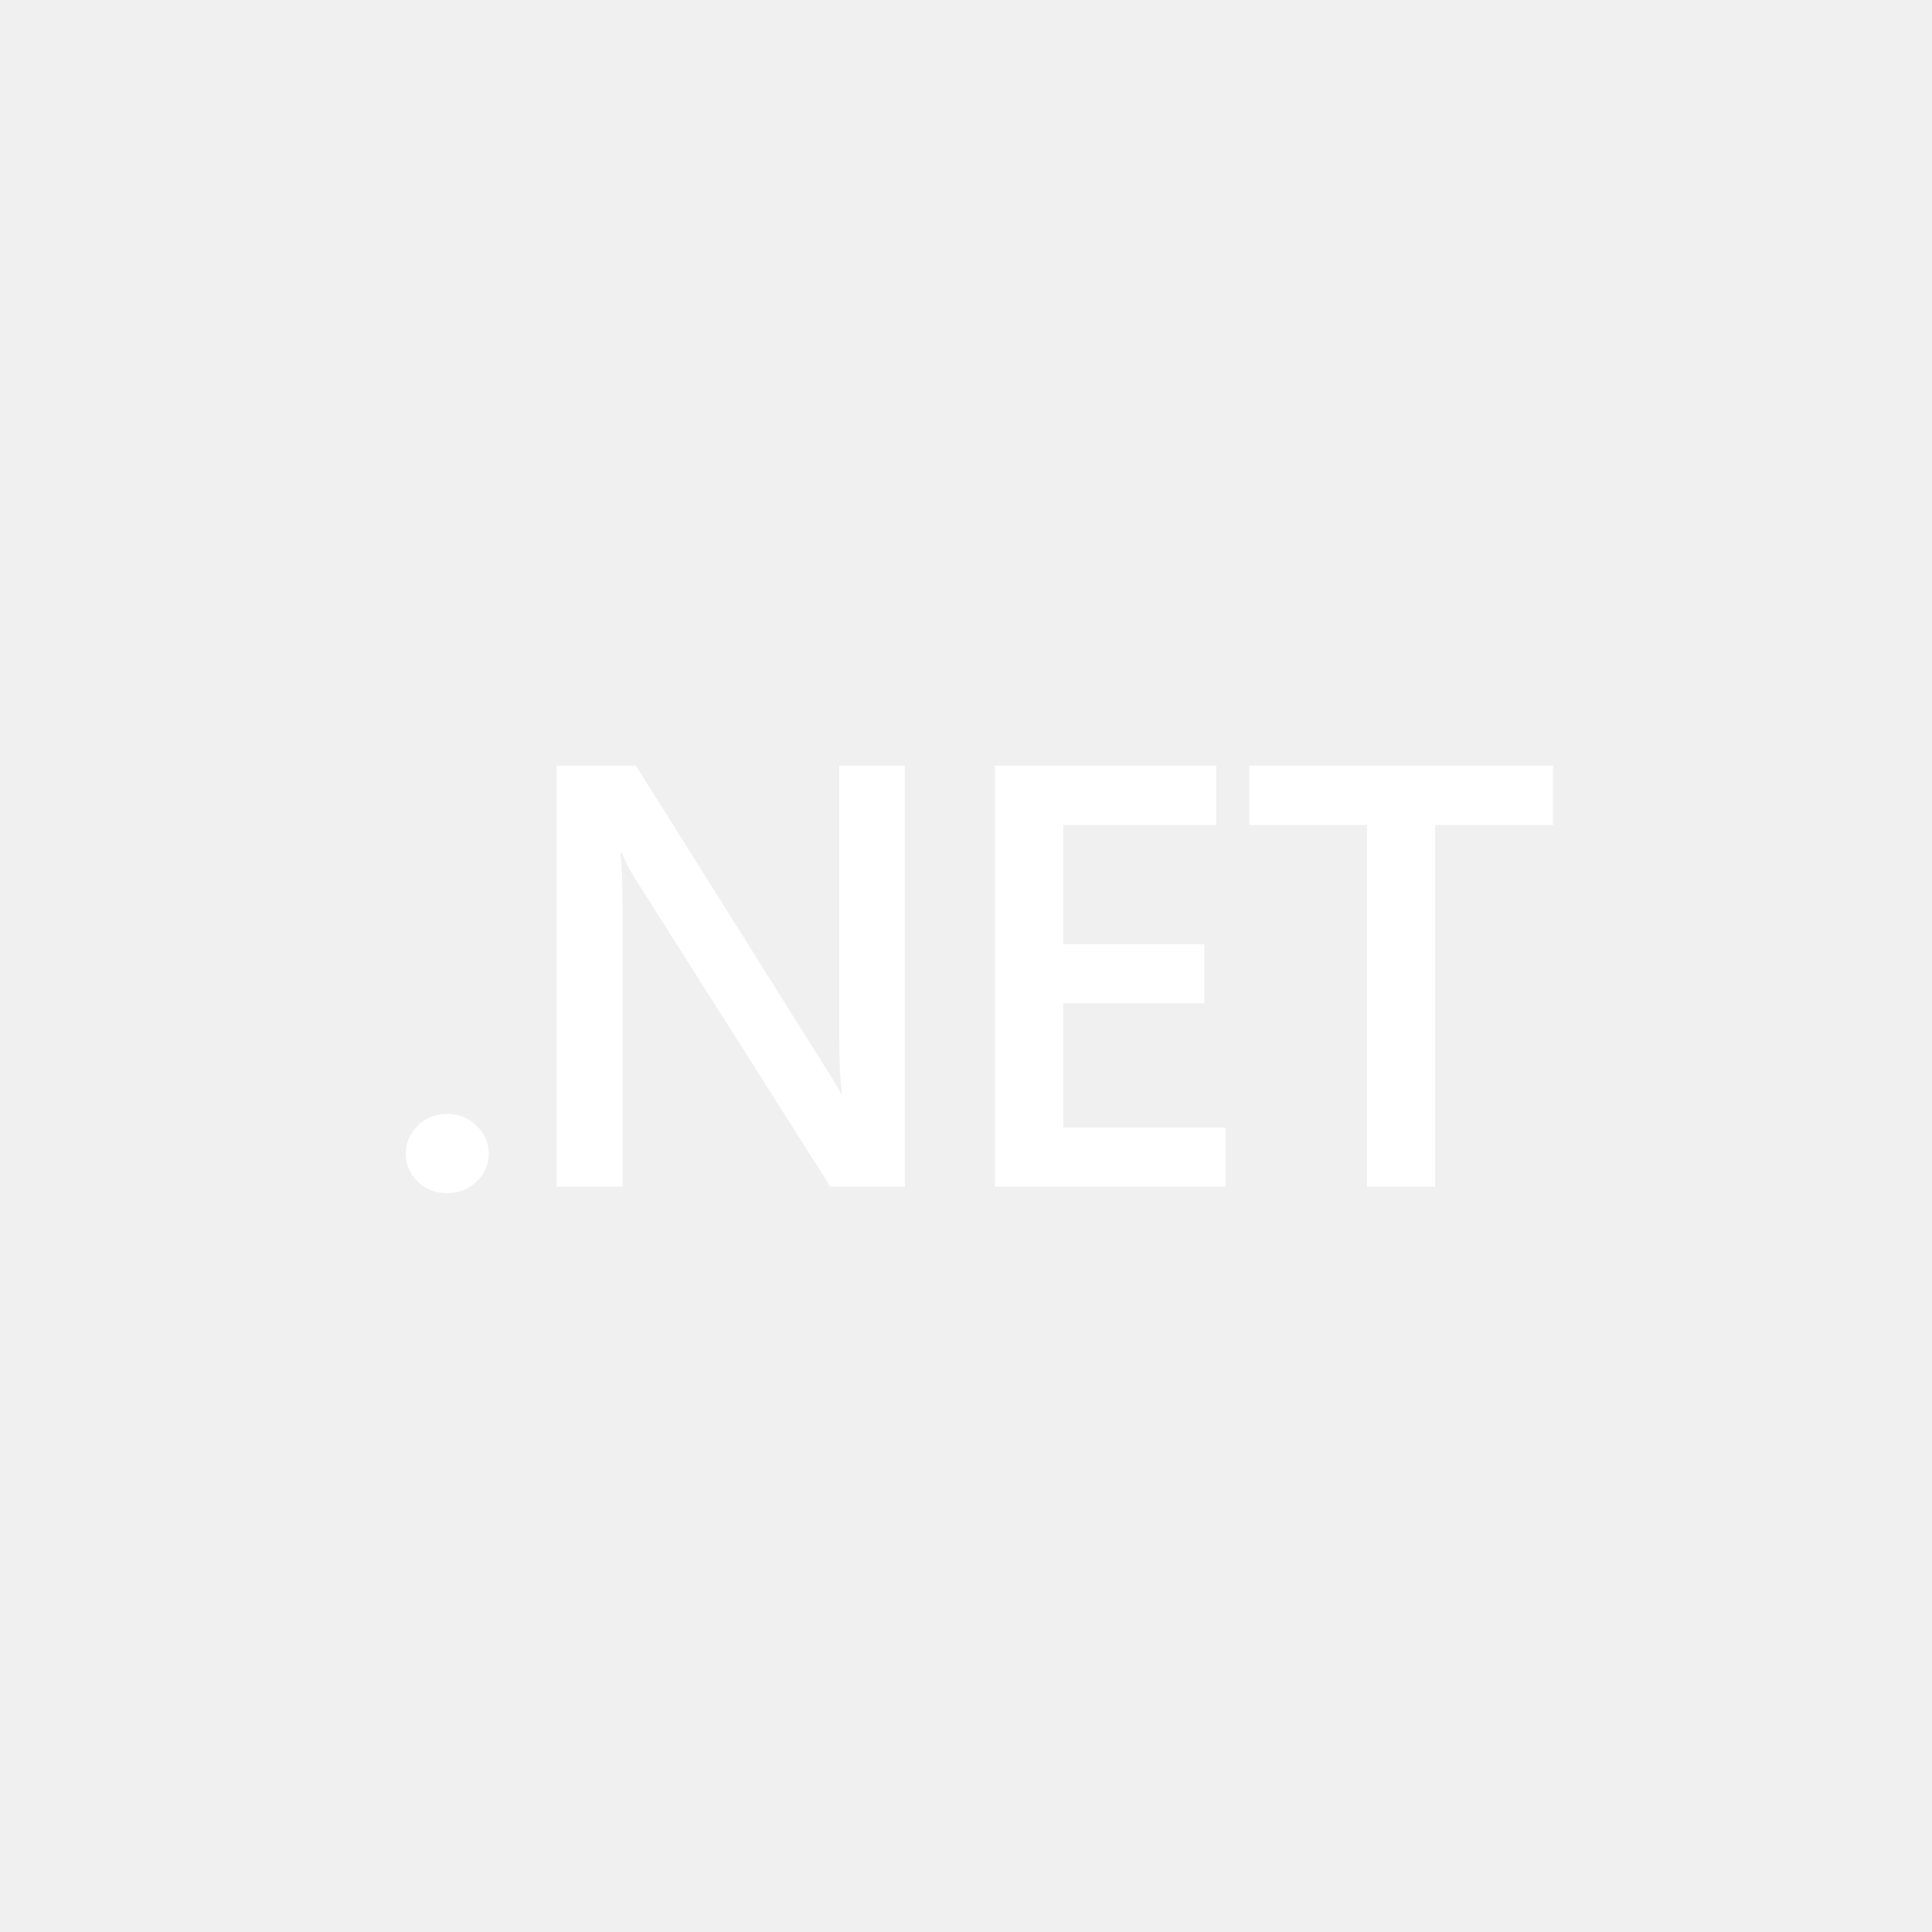
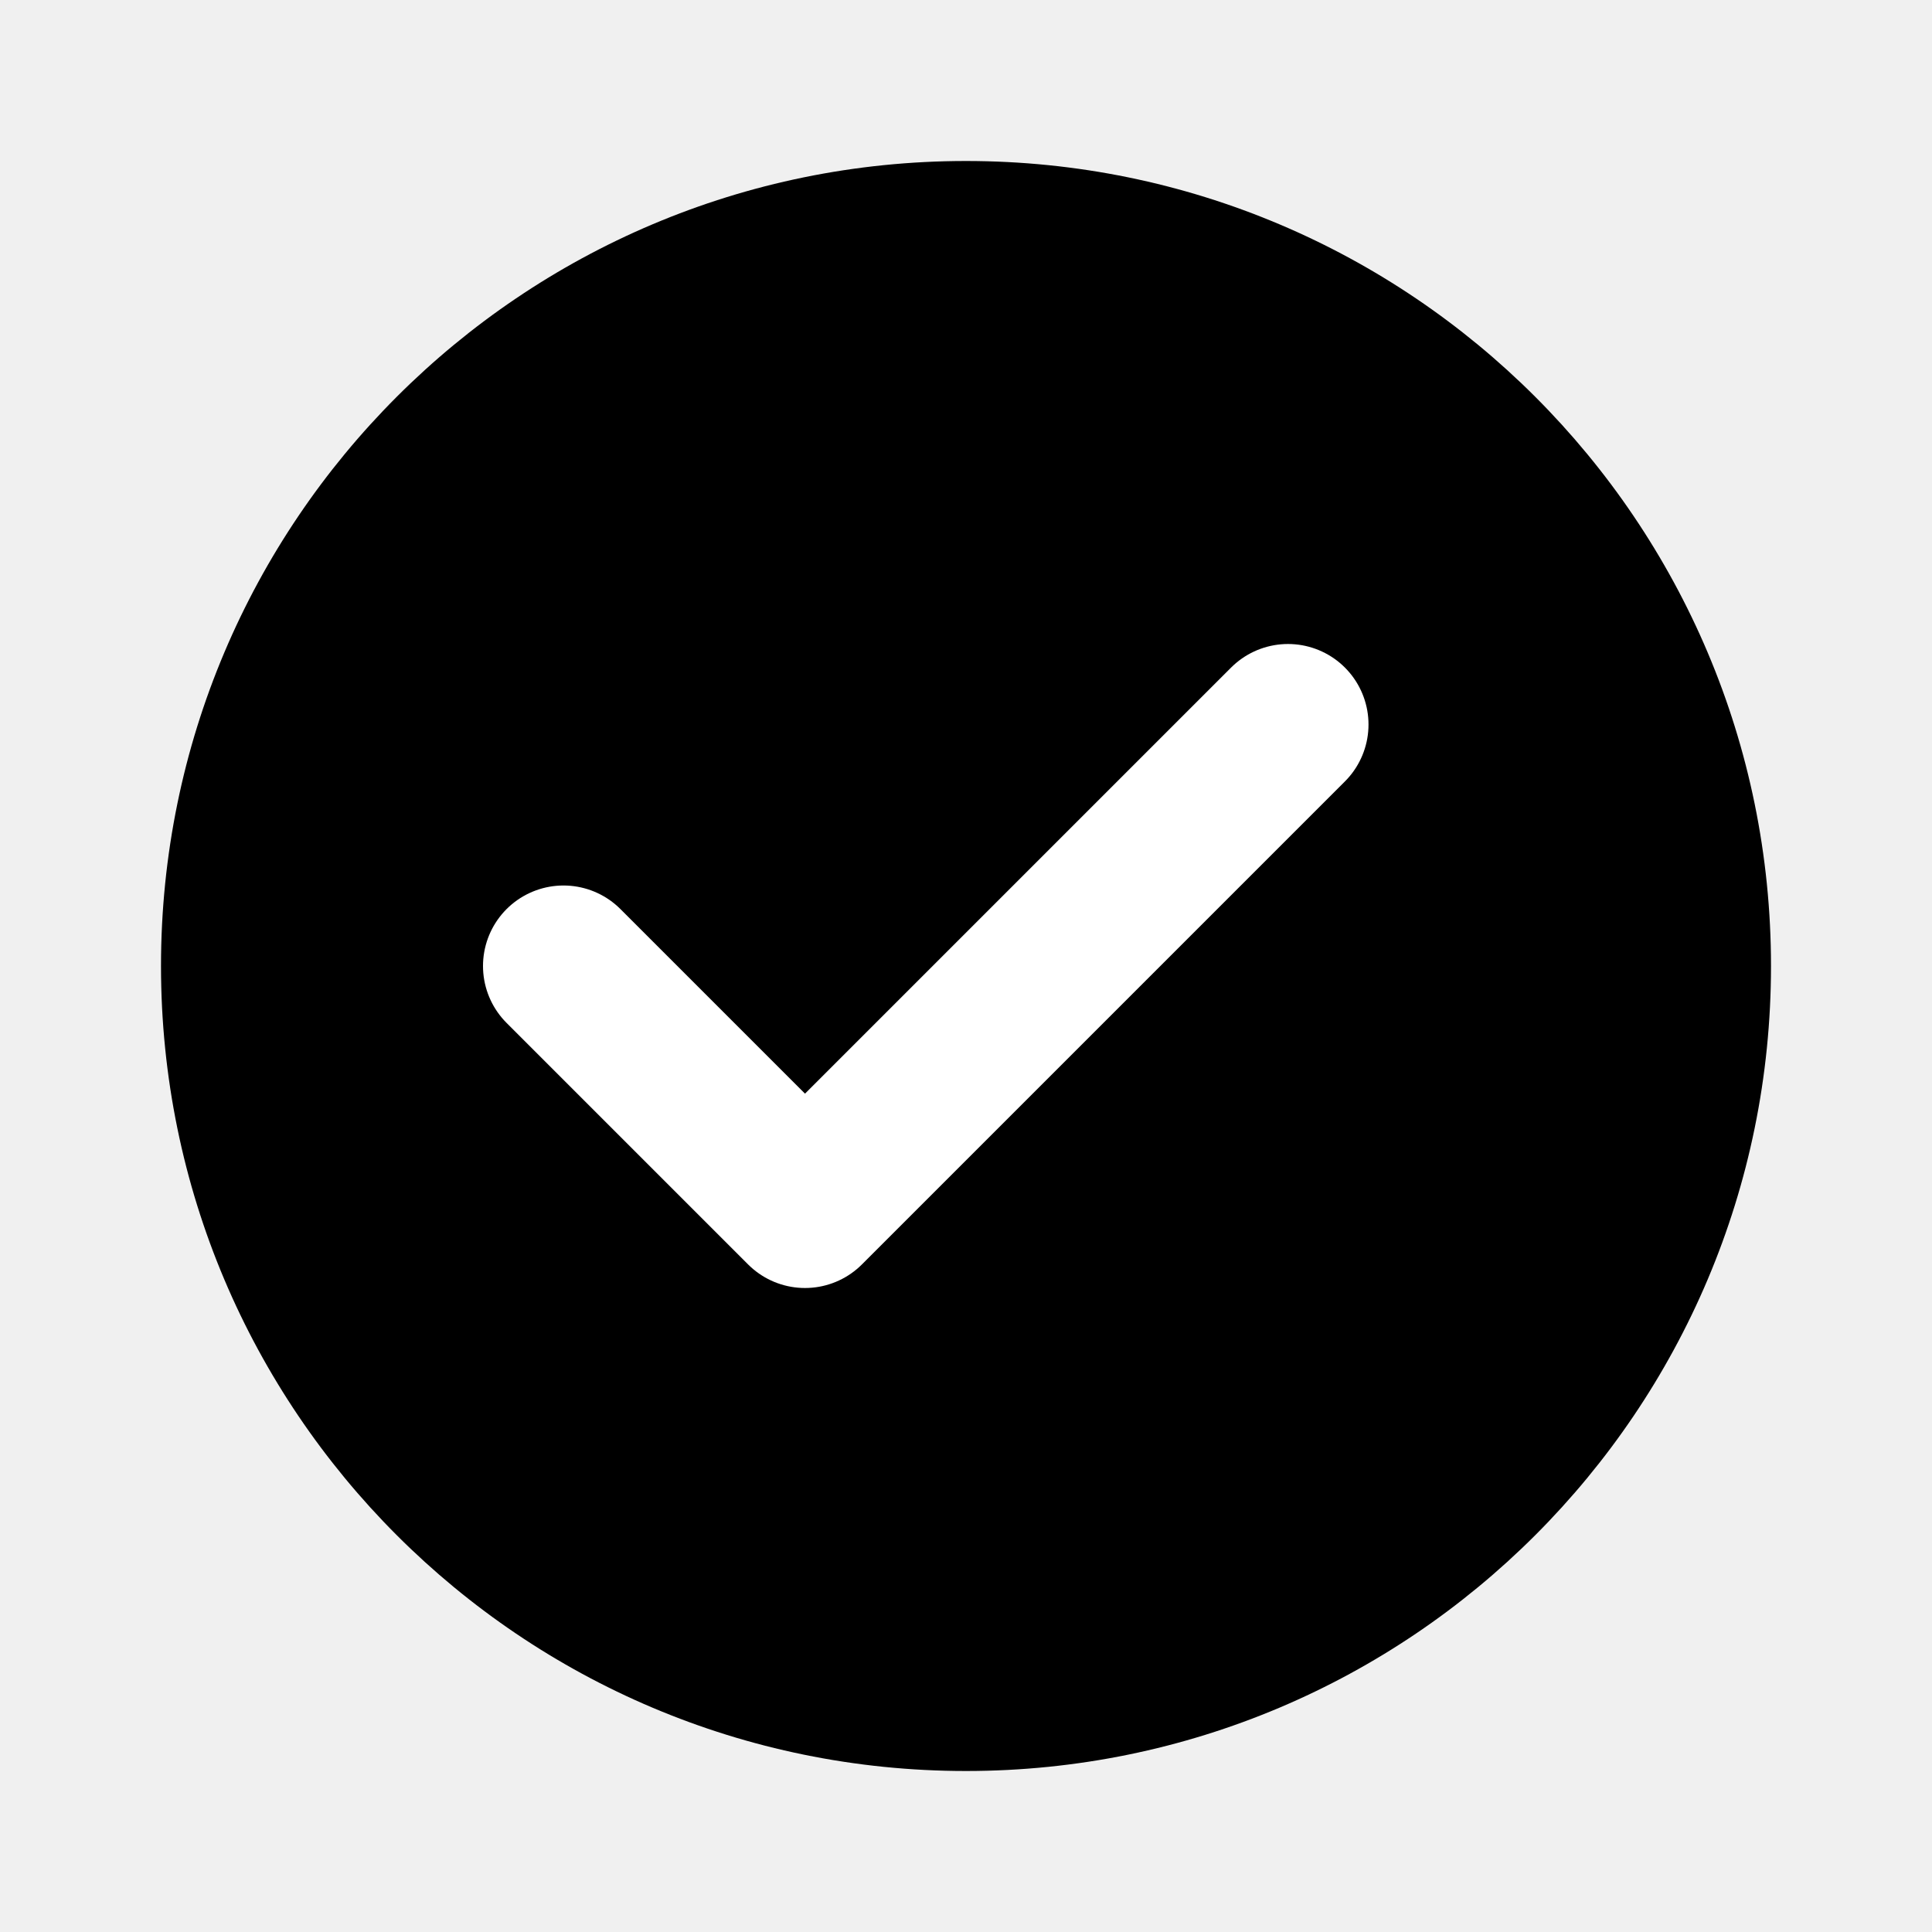
- <svg xmlns="http://www.w3.org/2000/svg" width="456" height="456" viewBox="0 0 456 456" version="1.1" xml:space="preserve" style="fill-rule:evenodd;clip-rule:evenodd;stroke-linejoin:round;stroke-miterlimit:2;">
-   <path d="m 105.5,281.609 c -2.703,0 -5.001,-0.9 -6.893,-2.702 -1.892,-1.848 -2.838,-4.042 -2.838,-6.582 0,-2.587 0.946,-4.804 2.838,-6.652 1.892,-1.848 4.19,-2.772 6.893,-2.772 2.748,0 5.068,0.924 6.96,2.772 1.937,1.848 2.906,4.064 2.906,6.652 0,2.54 -0.968,4.734 -2.906,6.582 -1.892,1.802 -4.212,2.702 -6.96,2.702 z" style="fill:#ffffff;fill-rule:nonzero;stroke-width:0.838" />
-   <path d="M 213.561,280.084 H 195.99 L 149.7,207.054 c -1.171,-1.848 -2.14,-3.765 -2.906,-5.751 h -0.406 c 0.361,2.125 0.541,6.675 0.541,13.65 v 65.132 h -15.543 v -99.36 h 18.719 l 44.737,71.298 c 1.892,2.957 3.109,4.989 3.649,6.098 h 0.27 c -0.45,-2.632 -0.676,-7.09 -0.676,-13.373 v -64.023 h 15.476 z" style="fill:#ffffff;fill-rule:nonzero;stroke-width:0.838" />
-   <path d="m 289.251,280.084 h -54.401 v -99.36 h 52.238 v 13.997 h -36.154 v 28.131 h 33.316 v 13.927 h -33.316 v 29.378 h 38.316 z" style="fill:#ffffff;fill-rule:nonzero;stroke-width:0.838" />
-   <path d="M 366.565,194.721 H 338.722 v 85.363 h -16.084 v -85.363 h -27.775 v -13.997 h 71.701 z" style="fill:#ffffff;fill-rule:nonzero;stroke-width:0.838" />
+ <svg xmlns="http://www.w3.org/2000/svg" width="100" height="100" viewBox="0 0 24 24" fill="none">
+   <circle cx="12" cy="12" r="10" fill="#000" />
+   <path d="M7 12l3 3 6-6" stroke="#fff" stroke-width="2" stroke-linecap="round" stroke-linejoin="round" />
</svg>
